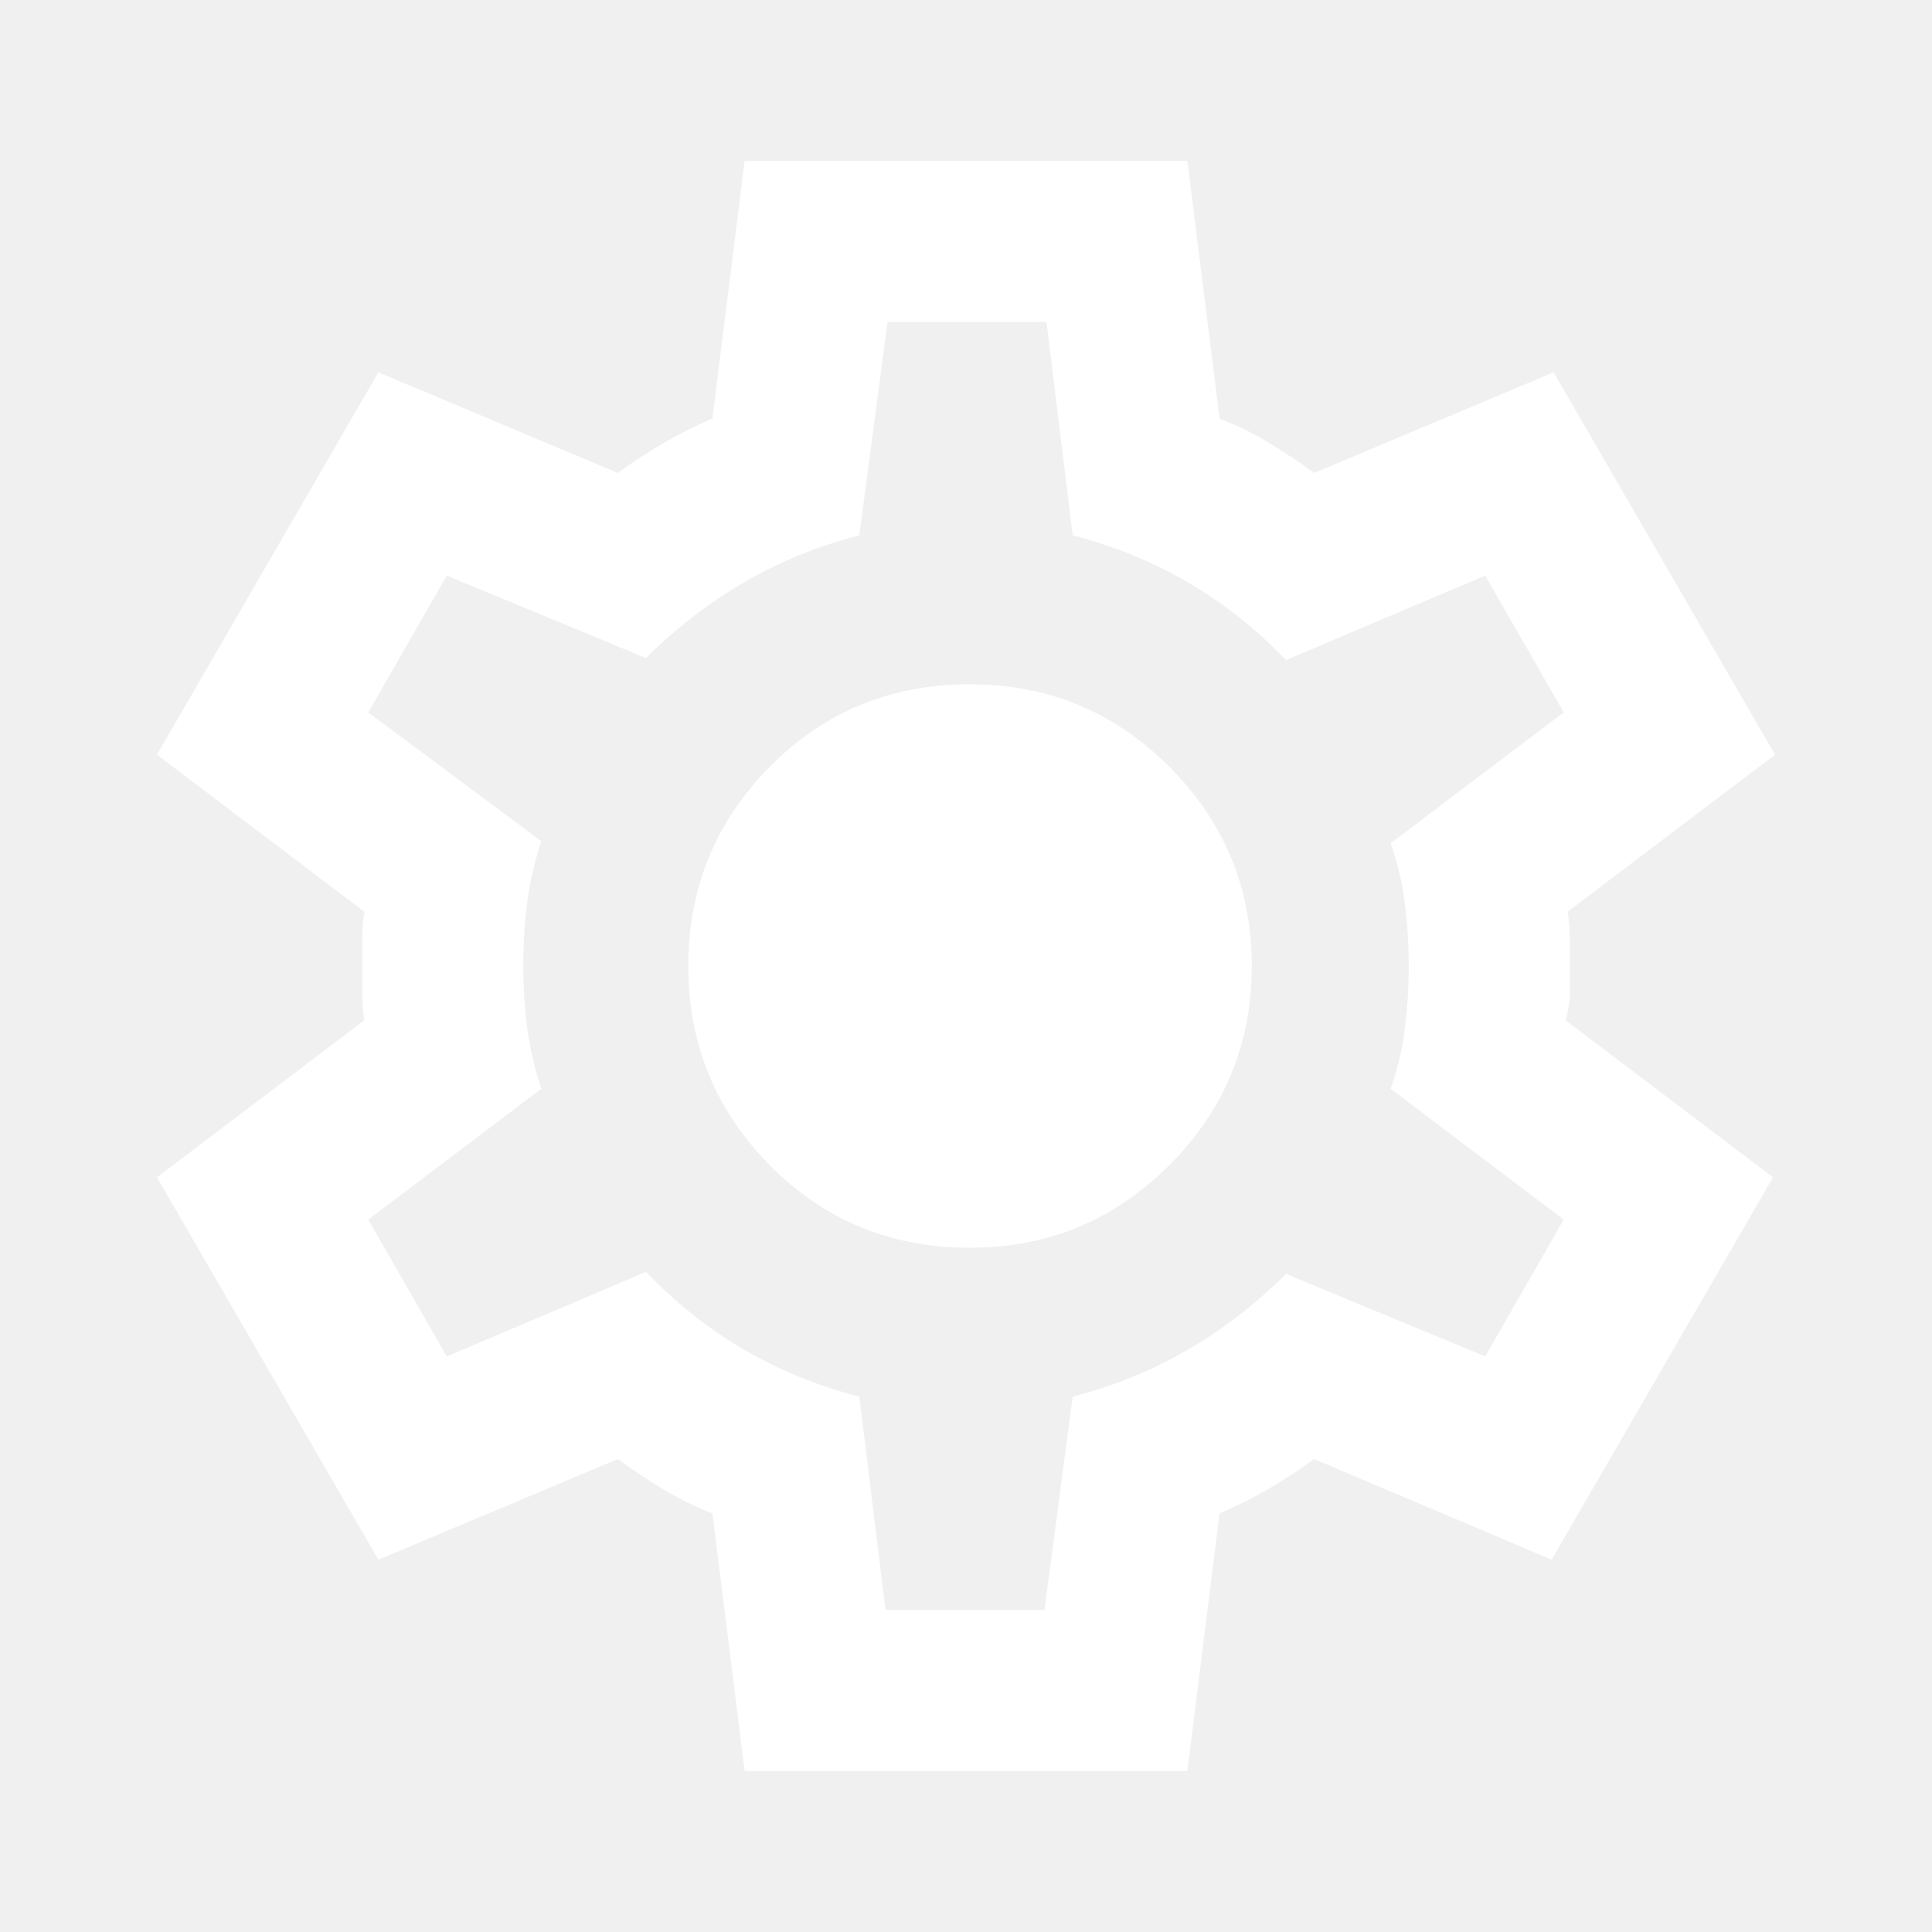
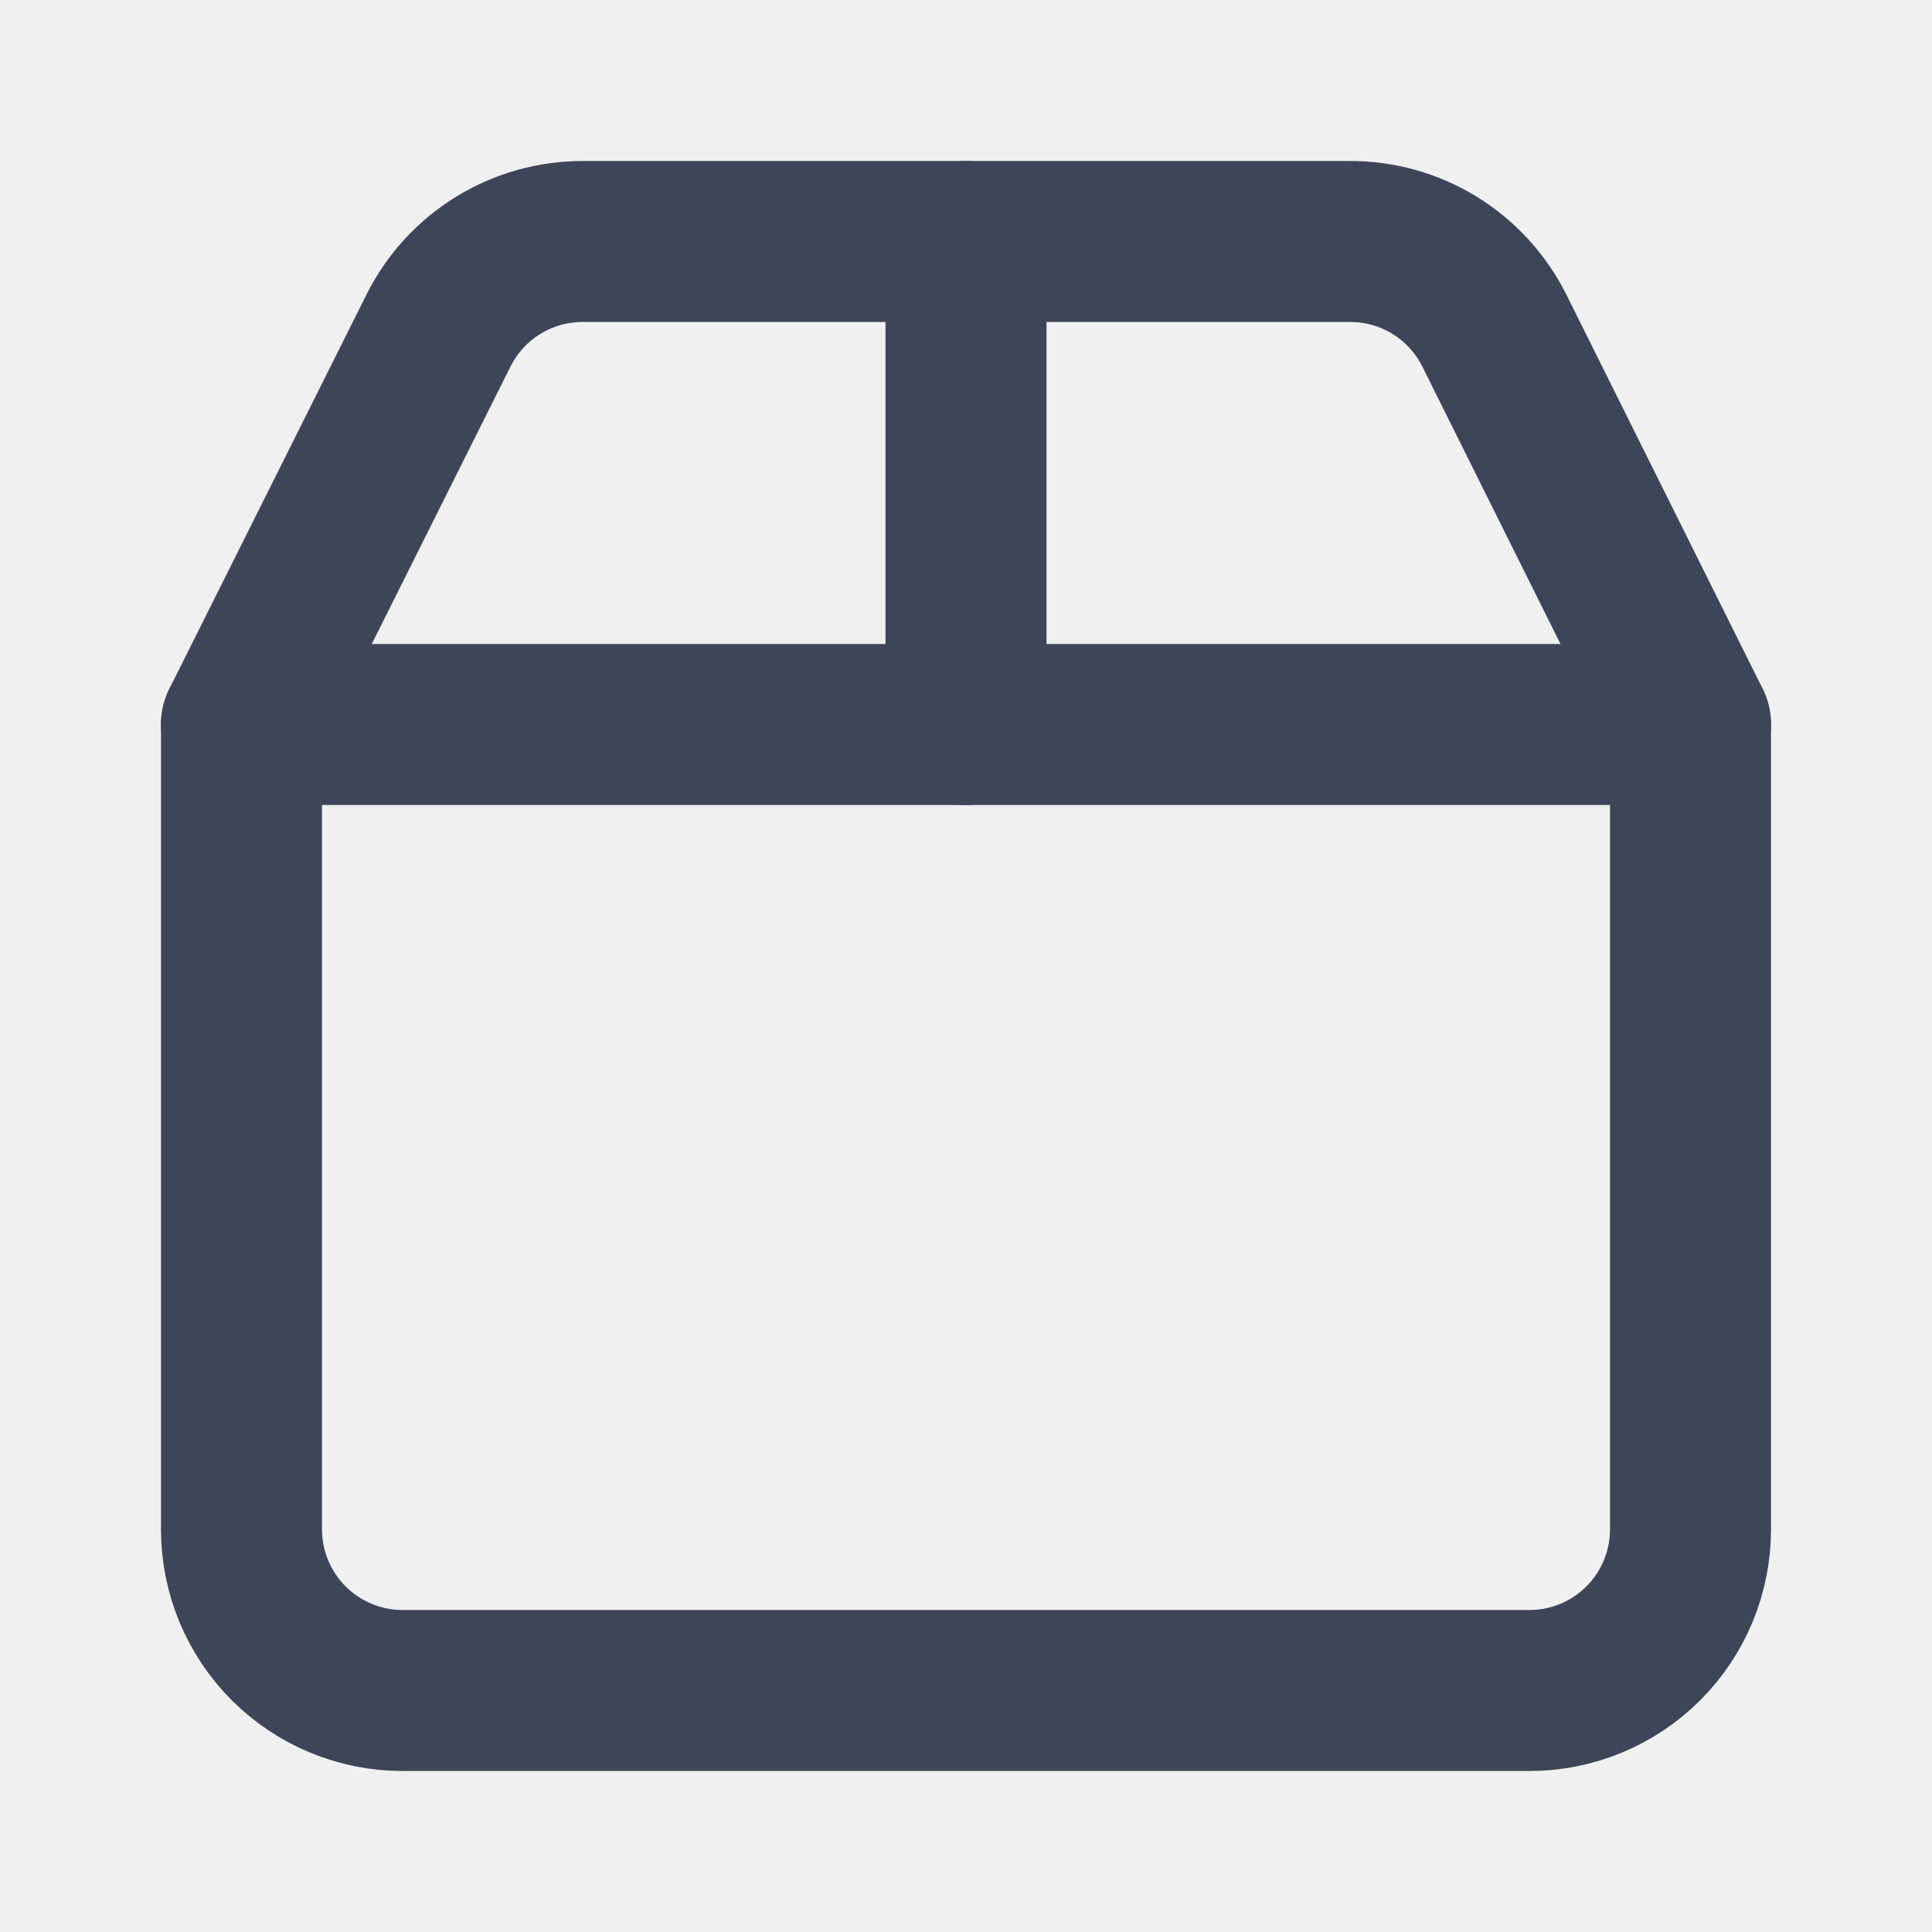
- <svg xmlns="http://www.w3.org/2000/svg" height="24" viewBox="0 -960 960 960" width="24">
-   <path d="m370-80-16-128q-13-5-24.5-12T307-235l-119 50L78-375l103-78q-1-7-1-13.5v-27q0-6.5 1-13.5L78-585l110-190 119 50q11-8 23-15t24-12l16-128h220l16 128q13 5 24.5 12t22.5 15l119-50 110 190-103 78q1 7 1 13.5v27q0 6.5-2 13.5l103 78-110 190-118-50q-11 8-23 15t-24 12L590-80H370Zm70-80h79l14-106q31-8 57.5-23.5T639-327l99 41 39-68-86-65q5-14 7-29.5t2-31.5q0-16-2-31.5t-7-29.5l86-65-39-68-99 42q-22-23-48.5-38.5T533-694l-13-106h-79l-14 106q-31 8-57.5 23.5T321-633l-99-41-39 68 86 64q-5 15-7 30t-2 32q0 16 2 31t7 30l-86 65 39 68 99-42q22 23 48.5 38.5T427-266l13 106Zm42-180q58 0 99-41t41-99q0-58-41-99t-99-41q-59 0-99.5 41T342-480q0 58 40.5 99t99.5 41Zm-2-140Z" fill="#ffffff" />
+ <svg xmlns="http://www.w3.org/2000/svg" width="24" height="24" viewBox="0 0 24 24" fill="none">
+   <path d="M3 9H21V19C21 19.53 20.789 20.039 20.414 20.414C20.039 20.789 19.53 21 19 21H5C4.47 21 3.961 20.789 3.586 20.414C3.211 20.039 3 19.53 3 19V9Z" stroke="#3C4658" stroke-width="2" stroke-linecap="round" stroke-linejoin="round" />
+   <path d="M3 9L5.45 4.1C5.617 3.769 5.873 3.49 6.189 3.296C6.505 3.102 6.869 2.999 7.24 3H16.76C17.133 2.997 17.499 3.099 17.817 3.293C18.135 3.488 18.392 3.767 18.56 4.1L21 9" stroke="#3C4658" stroke-width="2" stroke-linecap="round" stroke-linejoin="round" />
+   <path d="M12 3V9" stroke="#3C4658" stroke-width="2" stroke-linecap="round" stroke-linejoin="round" />
</svg>
